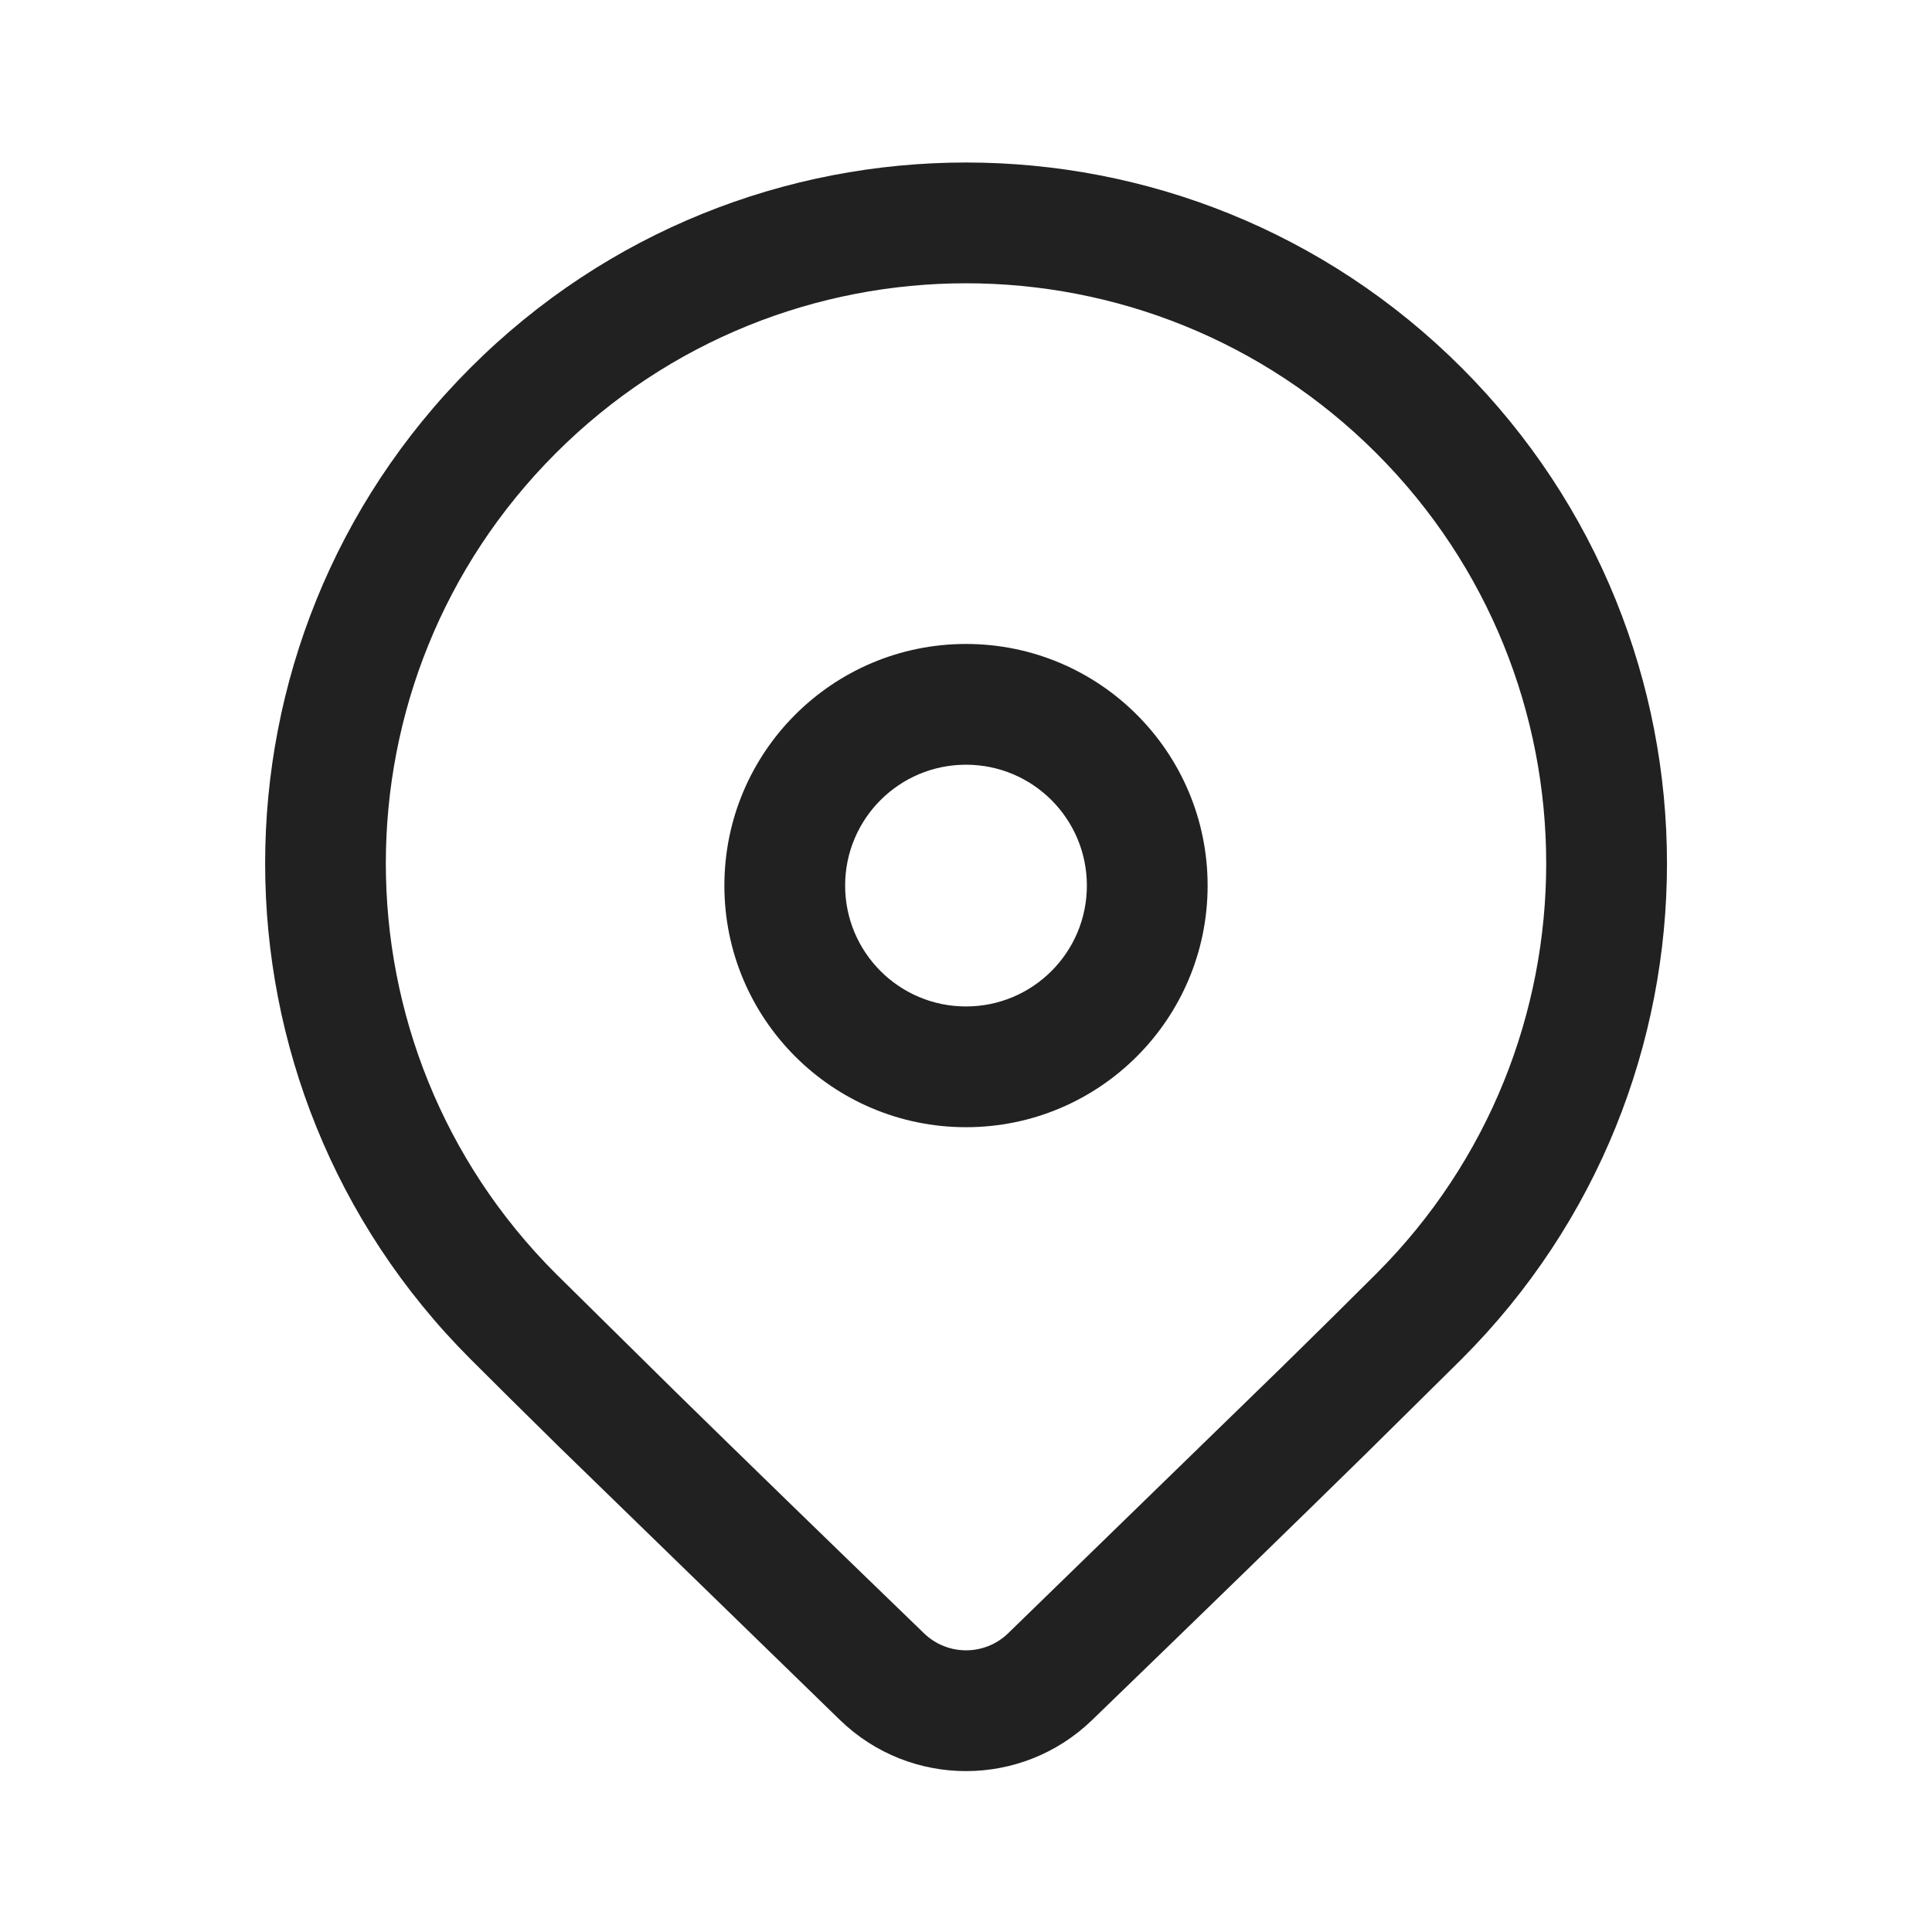
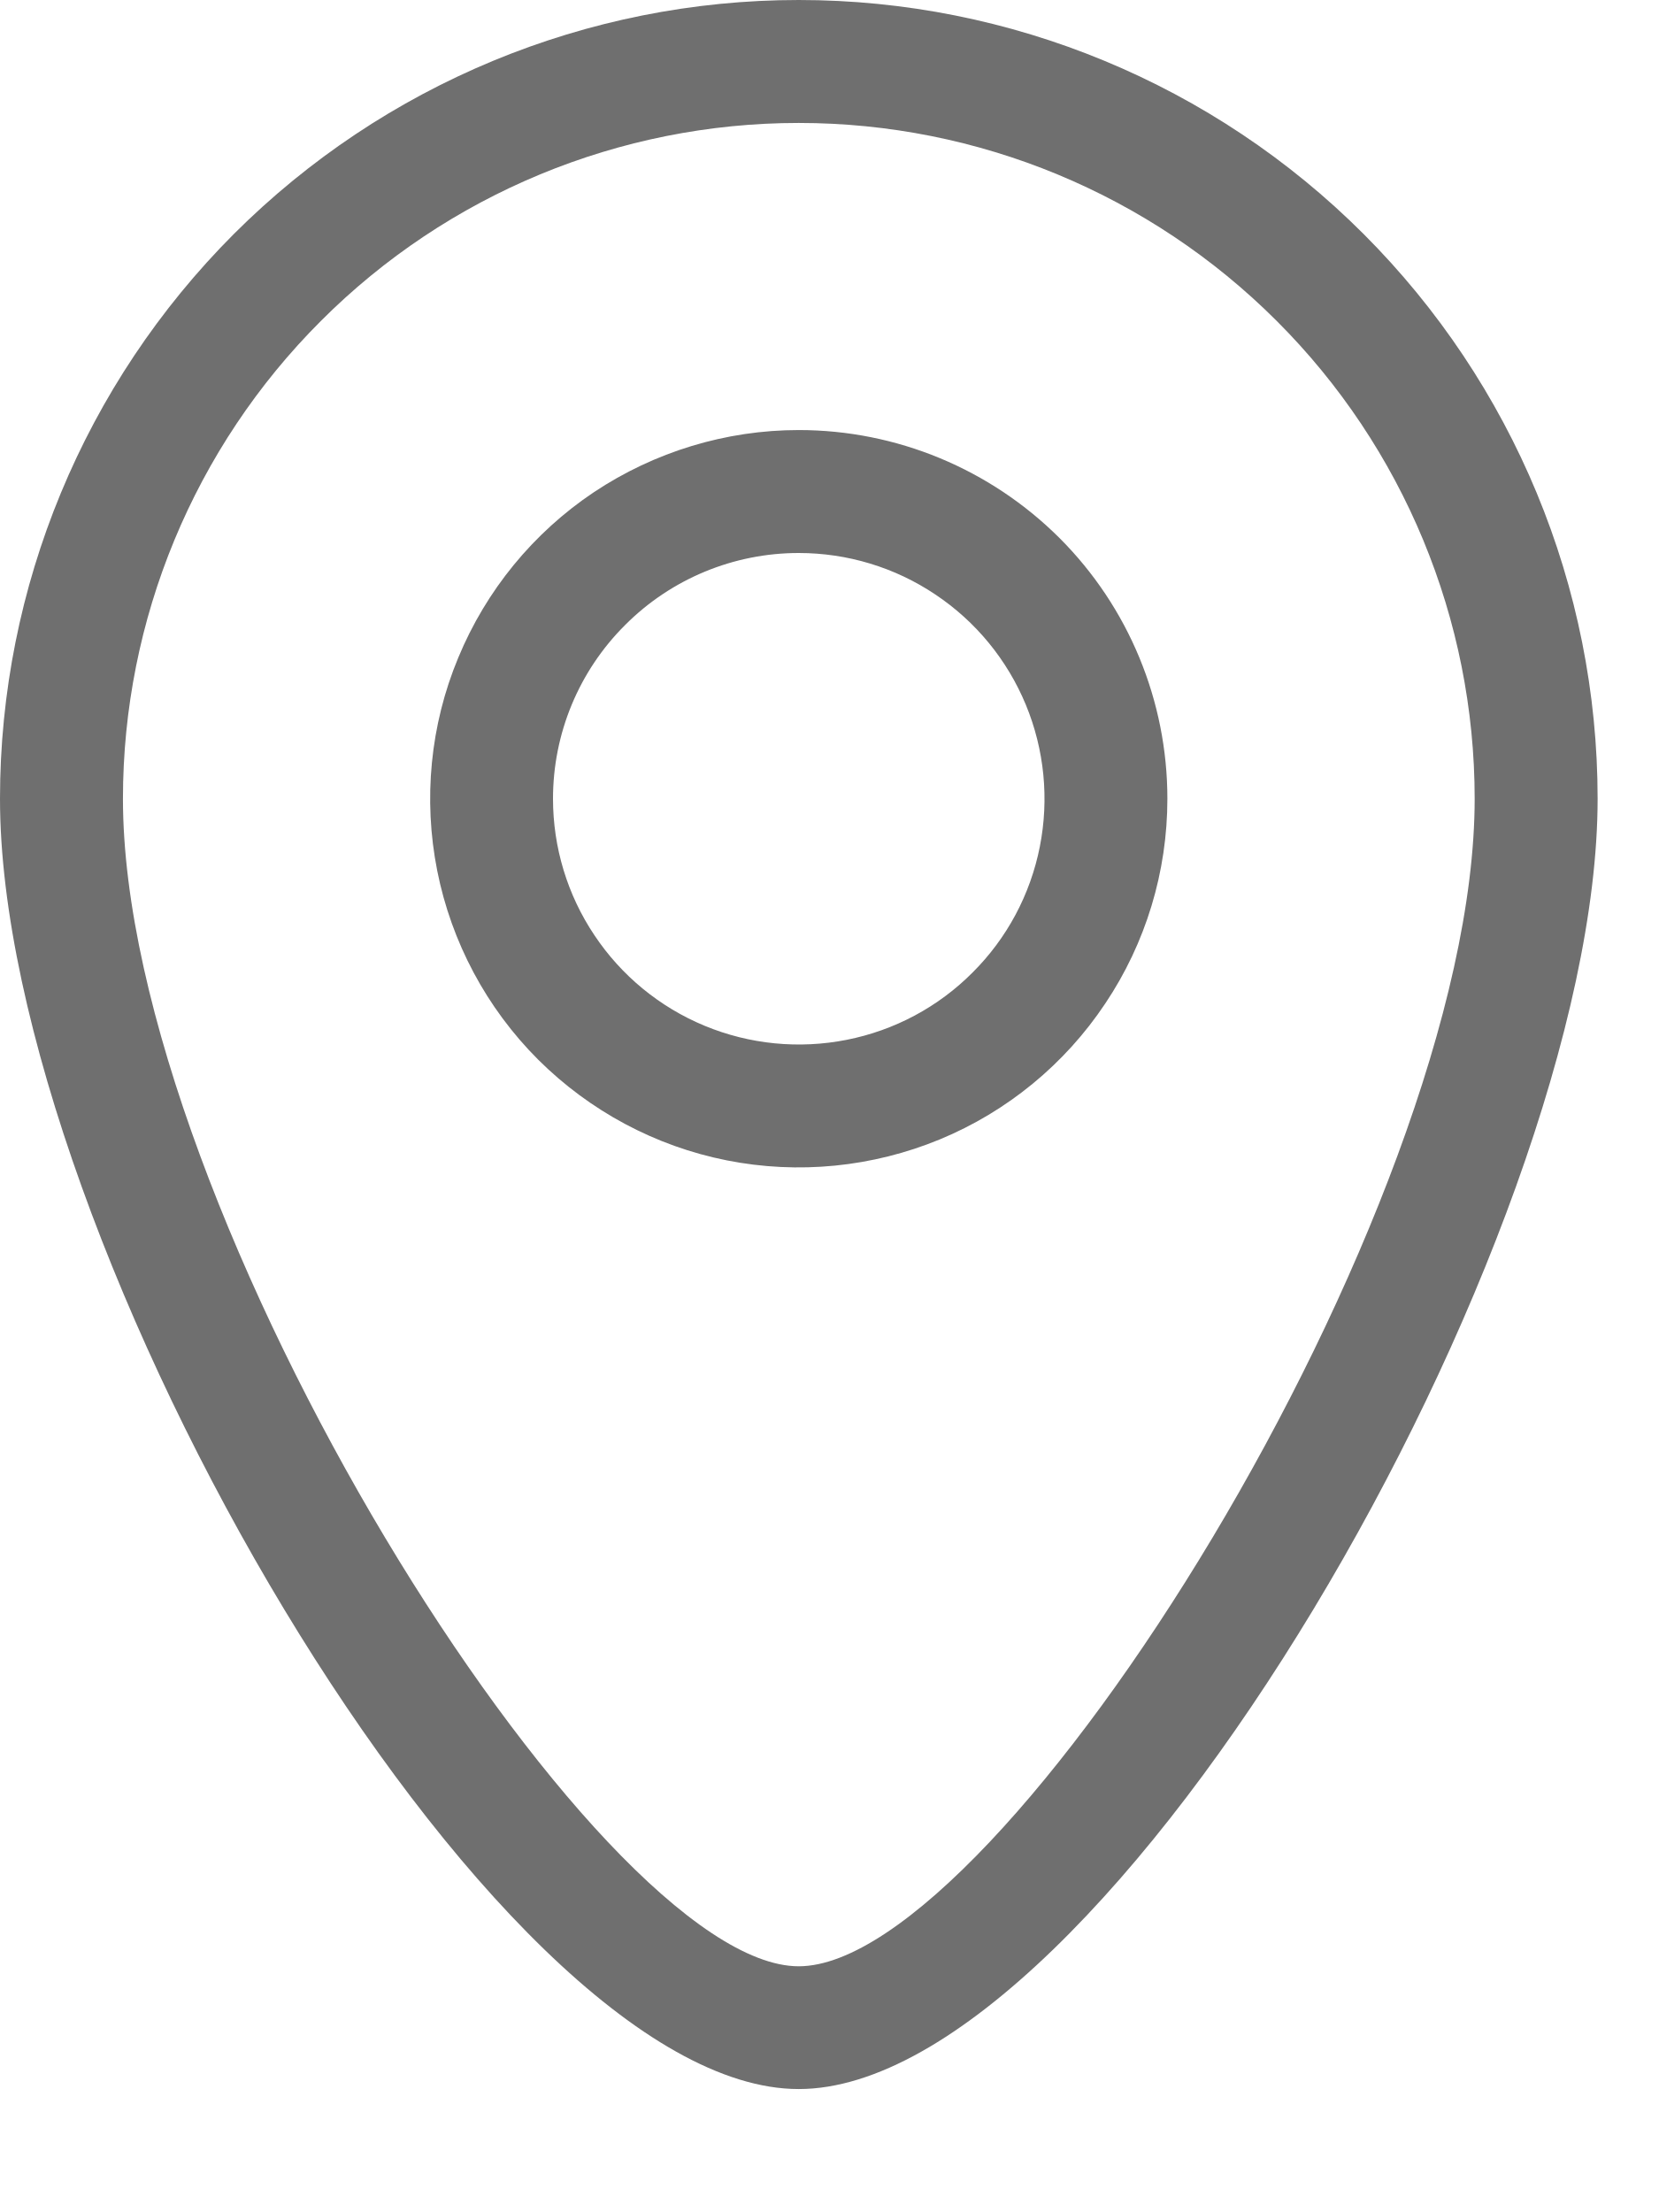
- <svg xmlns="http://www.w3.org/2000/svg" width="16" height="16" viewBox="0 0 16 16" fill="none">
-   <path d="M3.896 3.046C6.162 0.779 9.838 0.779 12.105 3.046C14.372 5.313 14.372 8.988 12.105 11.255L11.313 12.038C10.73 12.61 9.974 13.346 9.043 14.246C8.461 14.808 7.539 14.808 6.958 14.246L4.63 11.982C4.338 11.695 4.093 11.452 3.896 11.255C1.629 8.988 1.629 5.313 3.896 3.046ZM11.398 3.753C9.521 1.877 6.479 1.877 4.603 3.753C2.726 5.629 2.726 8.672 4.603 10.548L5.594 11.526C6.14 12.061 6.826 12.728 7.653 13.527C7.847 13.714 8.154 13.714 8.348 13.527L10.611 11.326C10.924 11.019 11.186 10.76 11.398 10.548C13.274 8.672 13.274 5.629 11.398 3.753ZM8 5.333C9.105 5.333 10.001 6.229 10.001 7.334C10.001 8.439 9.105 9.335 8 9.335C6.895 9.335 5.999 8.439 5.999 7.334C5.999 6.229 6.895 5.333 8 5.333ZM8 6.333C7.447 6.333 6.999 6.781 6.999 7.334C6.999 7.887 7.447 8.335 8 8.335C8.553 8.335 9.001 7.887 9.001 7.334C9.001 6.781 8.553 6.333 8 6.333Z" fill="#212121" />
+ <svg xmlns="http://www.w3.org/2000/svg" width="9" height="12" viewBox="0 0 9 12" fill="none">
+   <path d="M4.333 0.667C5.306 0.667 6.238 1.053 6.926 1.741C7.614 2.428 8 3.361 8 4.333C8 6.577 5.43 10.667 4.333 10.667C3.237 10.667 0.667 6.577 0.667 4.333C0.667 3.361 1.053 2.428 1.741 1.741C2.428 1.053 3.361 0.667 4.333 0.667ZM4.333 0C3.184 0 2.082 0.457 1.269 1.269C0.457 2.082 0 3.184 0 4.333C0 6.727 2.667 11.333 4.333 11.333C6 11.333 8.667 6.727 8.667 4.333C8.667 3.184 8.21 2.082 7.397 1.269C6.585 0.457 5.483 0 4.333 0ZM4.333 3C4.597 3 4.855 3.078 5.074 3.225C5.293 3.371 5.464 3.579 5.565 3.823C5.666 4.067 5.692 4.335 5.641 4.593C5.59 4.852 5.463 5.09 5.276 5.276C5.09 5.463 4.852 5.59 4.593 5.641C4.335 5.692 4.067 5.666 3.823 5.565C3.579 5.464 3.371 5.293 3.225 5.074C3.078 4.855 3 4.597 3 4.333C3 3.98 3.14 3.641 3.391 3.391C3.641 3.14 3.98 3 4.333 3ZM4.333 2.333C3.938 2.333 3.551 2.451 3.222 2.67C2.893 2.89 2.637 3.203 2.486 3.568C2.334 3.933 2.295 4.336 2.372 4.724C2.449 5.111 2.639 5.468 2.919 5.748C3.199 6.027 3.555 6.218 3.943 6.295C4.331 6.372 4.733 6.332 5.099 6.181C5.464 6.03 5.777 5.773 5.996 5.444C6.216 5.116 6.333 4.729 6.333 4.333C6.333 3.803 6.123 3.294 5.748 2.919C5.372 2.544 4.864 2.333 4.333 2.333Z" fill="#6F6F6F" />
</svg>
